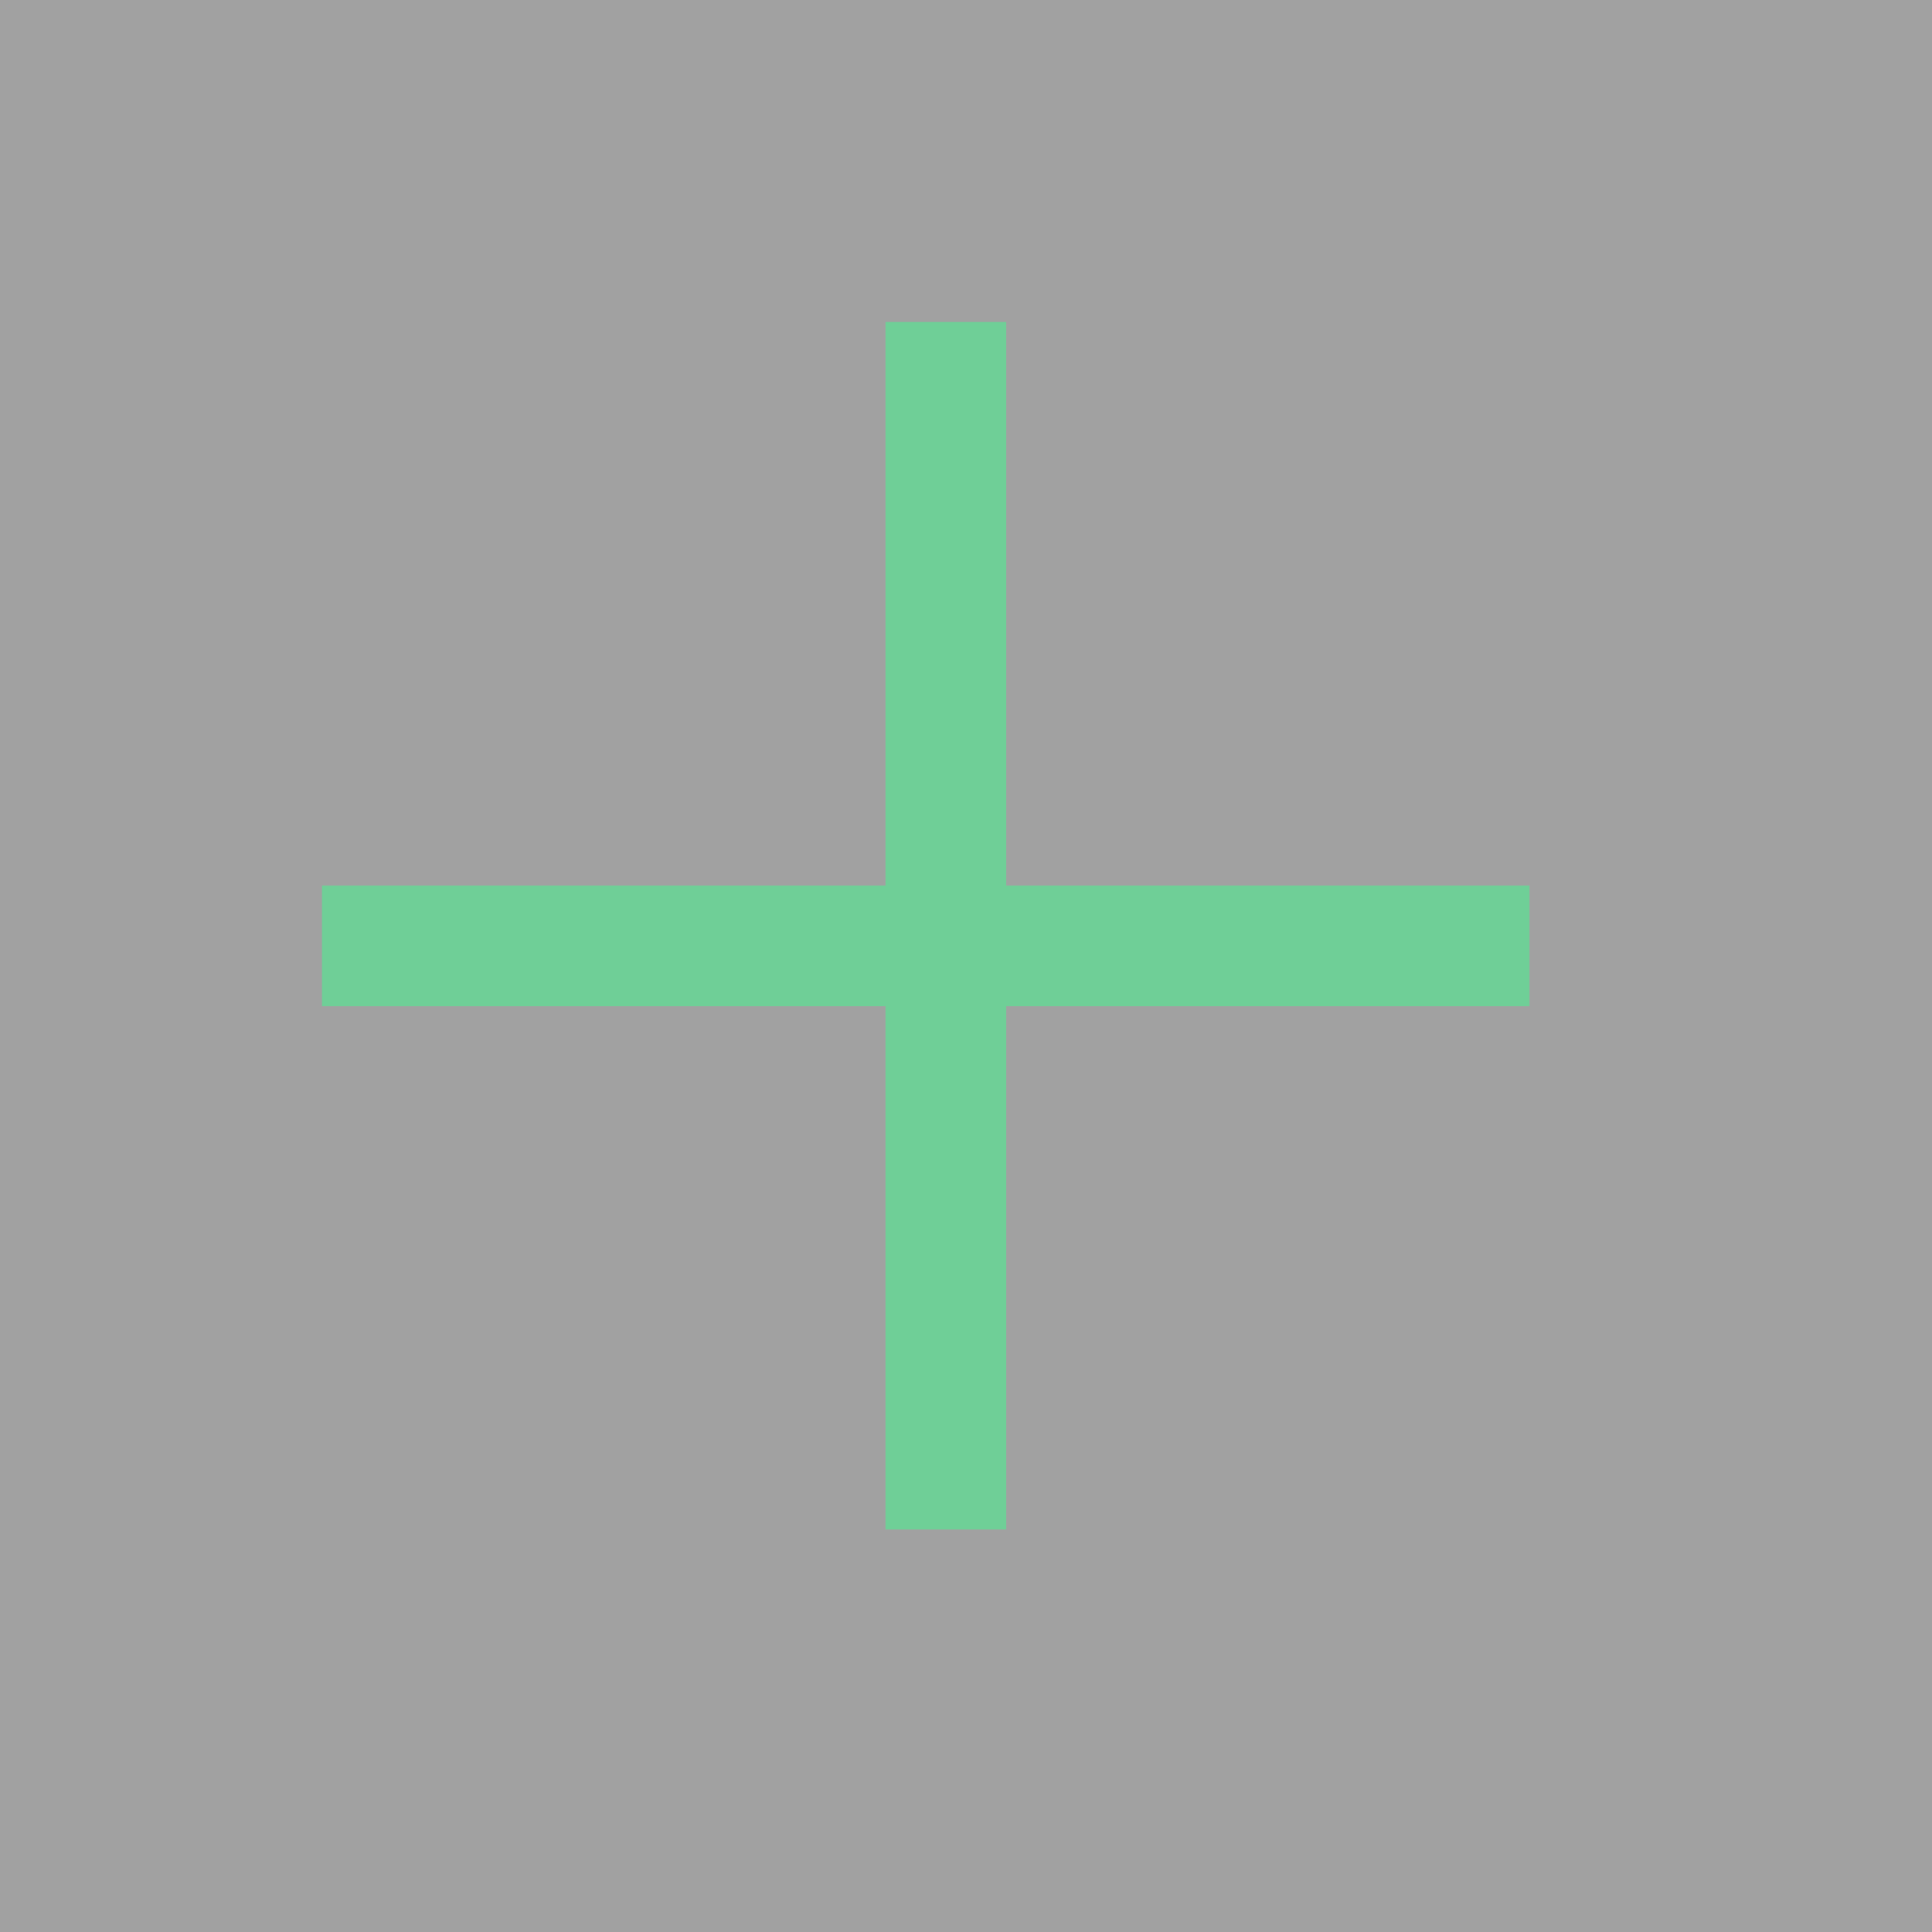
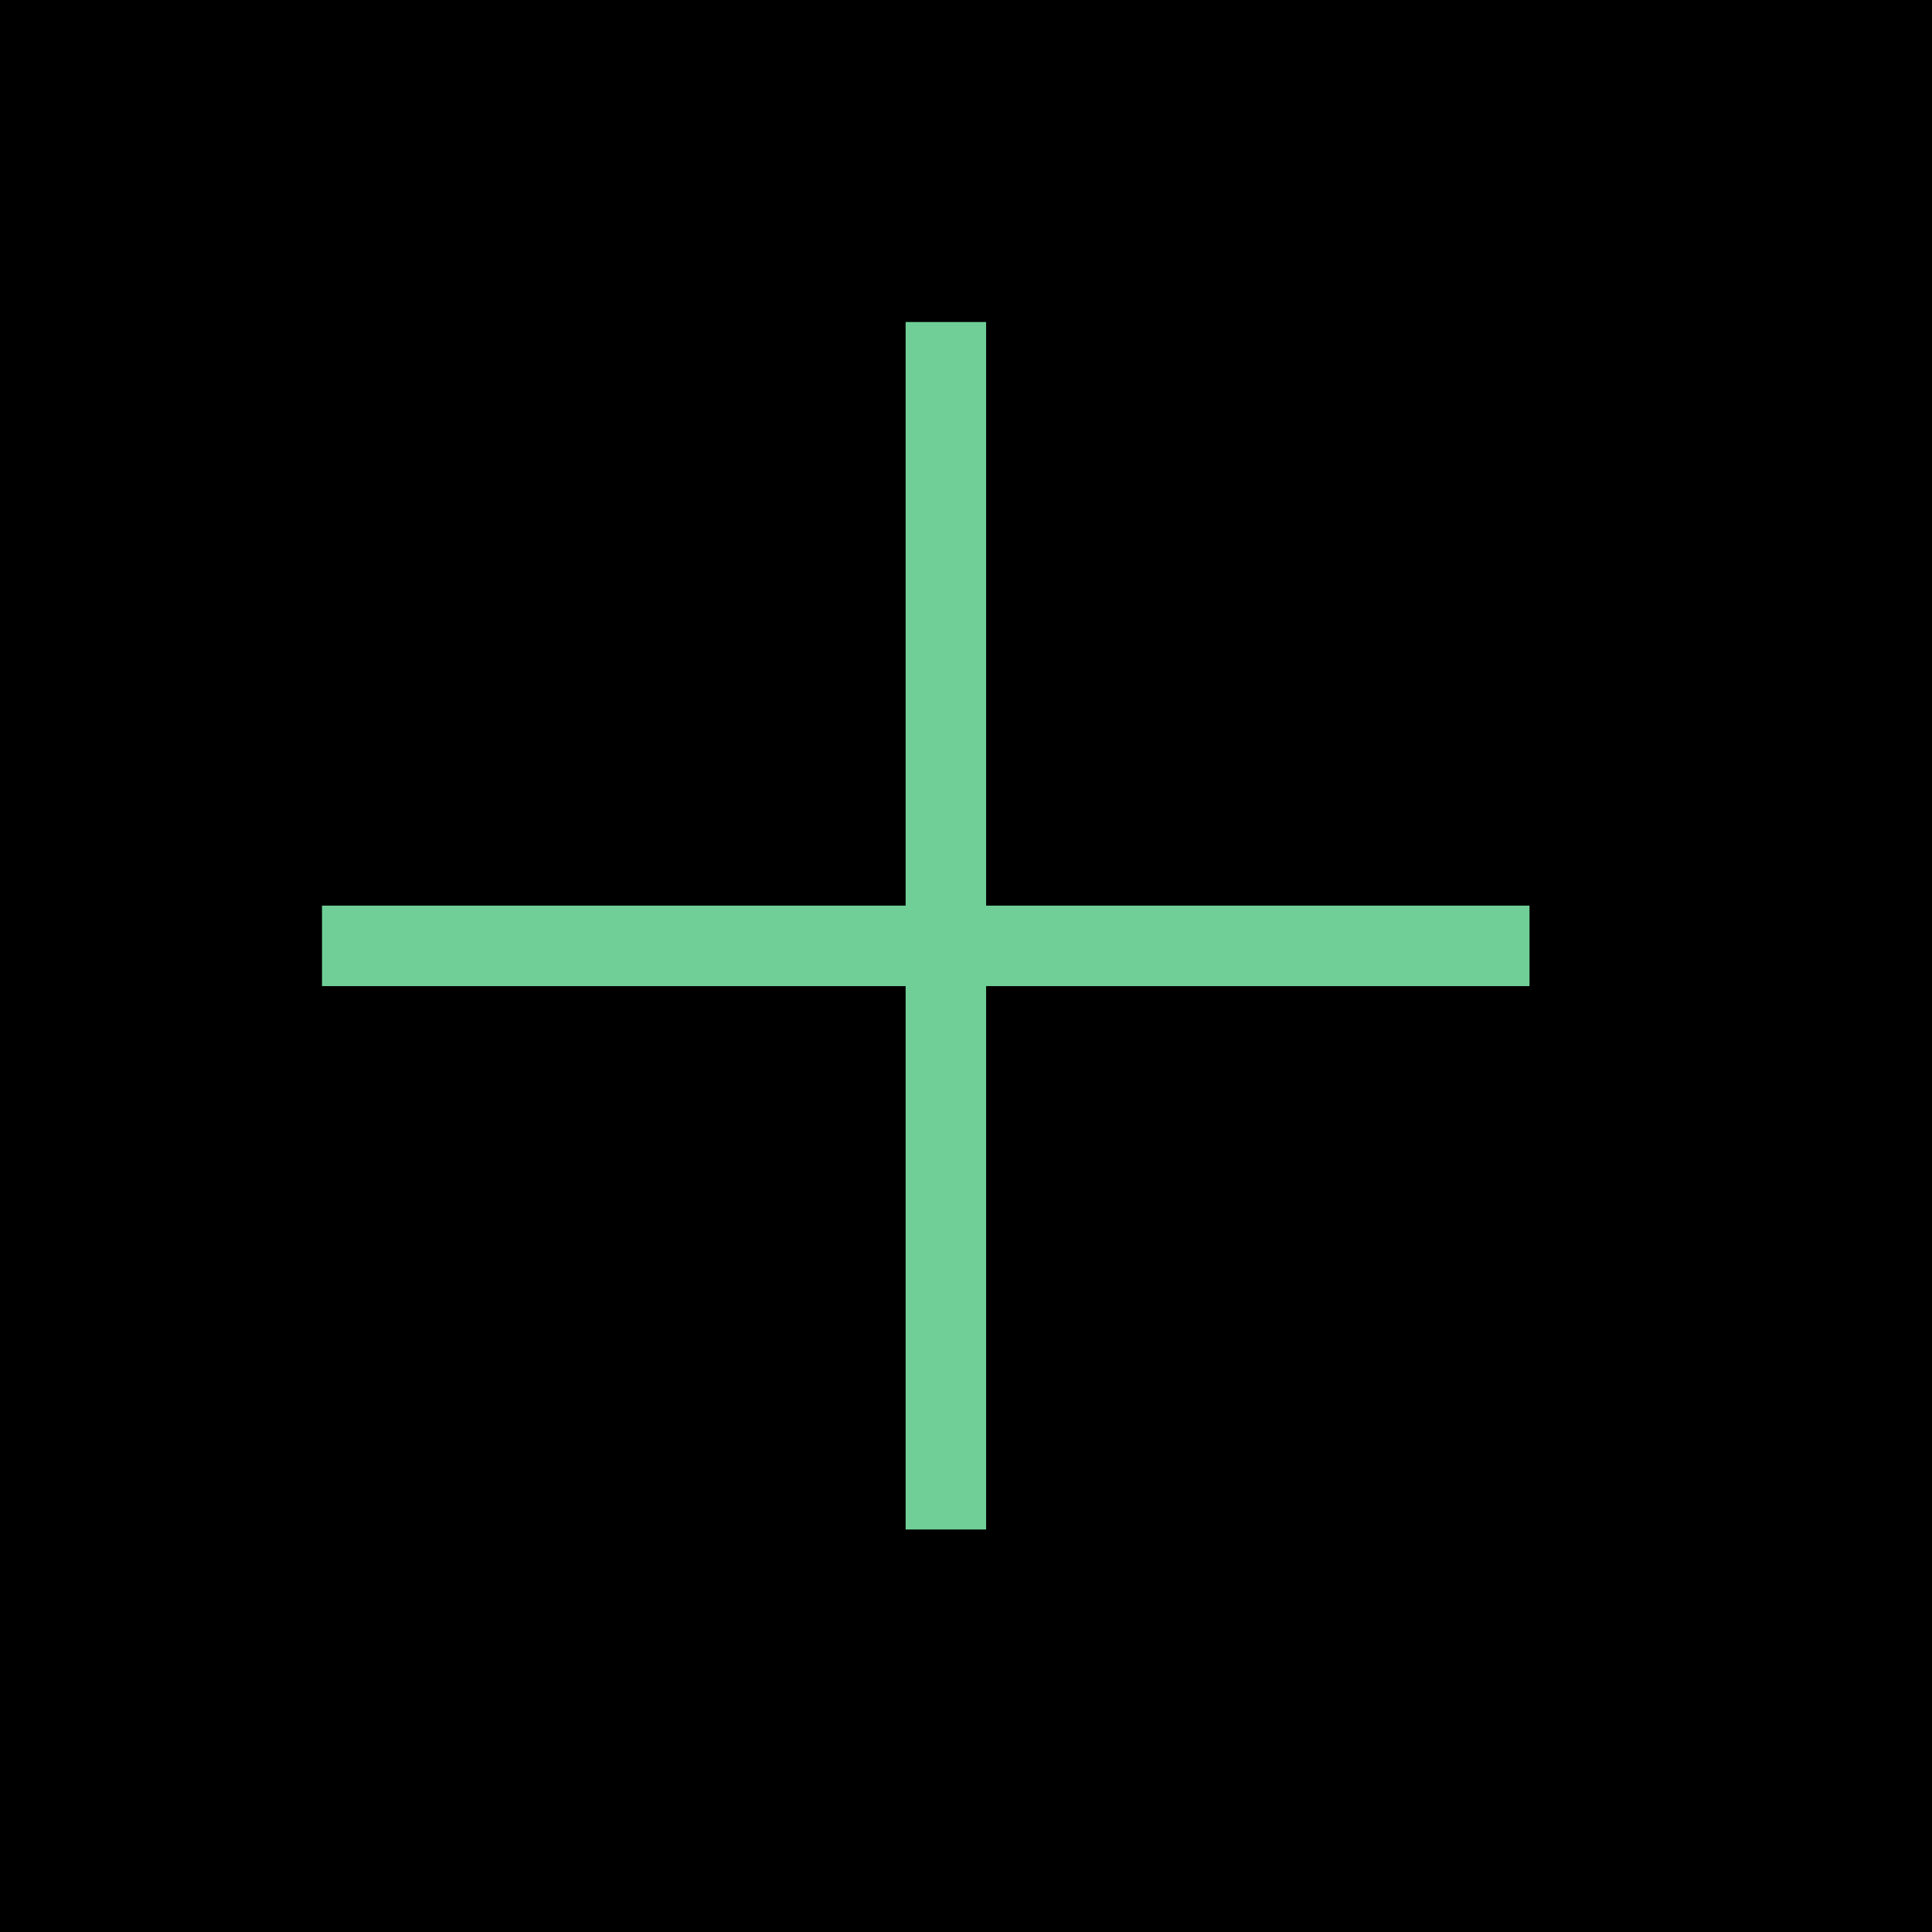
<svg xmlns="http://www.w3.org/2000/svg" width="24" height="24" viewBox="0 0 24 24" fill="none">
  <g filter="url(#filter0_b)">
-     <rect width="24" height="24" fill="black" fill-opacity="0.37" />
+     <rect width="24" height="24" fill="black" fillOpacity="0.37" />
  </g>
-   <line x1="11.75" y1="4" x2="11.75" y2="19" stroke="#6FCF97" stroke-width="1.5" />
-   <line x1="19" y1="11.75" x2="4" y2="11.75" stroke="#6FCF97" stroke-width="1.5" />
+   <line x1="11.75" y1="4" x2="11.75" y2="19" stroke="#6FCF97" strokeWidth="1.5" />
+   <line x1="19" y1="11.75" x2="4" y2="11.75" stroke="#6FCF97" strokeWidth="1.5" />
  <defs>
    <filter id="filter0_b" x="-15" y="-15" width="54" height="54" filterUnits="userSpaceOnUse" color-interpolation-filters="sRGB">
      <feFlood flood-opacity="0" result="BackgroundImageFix" />
      <feGaussianBlur in="BackgroundImage" stdDeviation="7.5" />
      <feComposite in2="SourceAlpha" operator="in" result="effect1_backgroundBlur" />
      <feBlend mode="normal" in="SourceGraphic" in2="effect1_backgroundBlur" result="shape" />
    </filter>
  </defs>
</svg>
